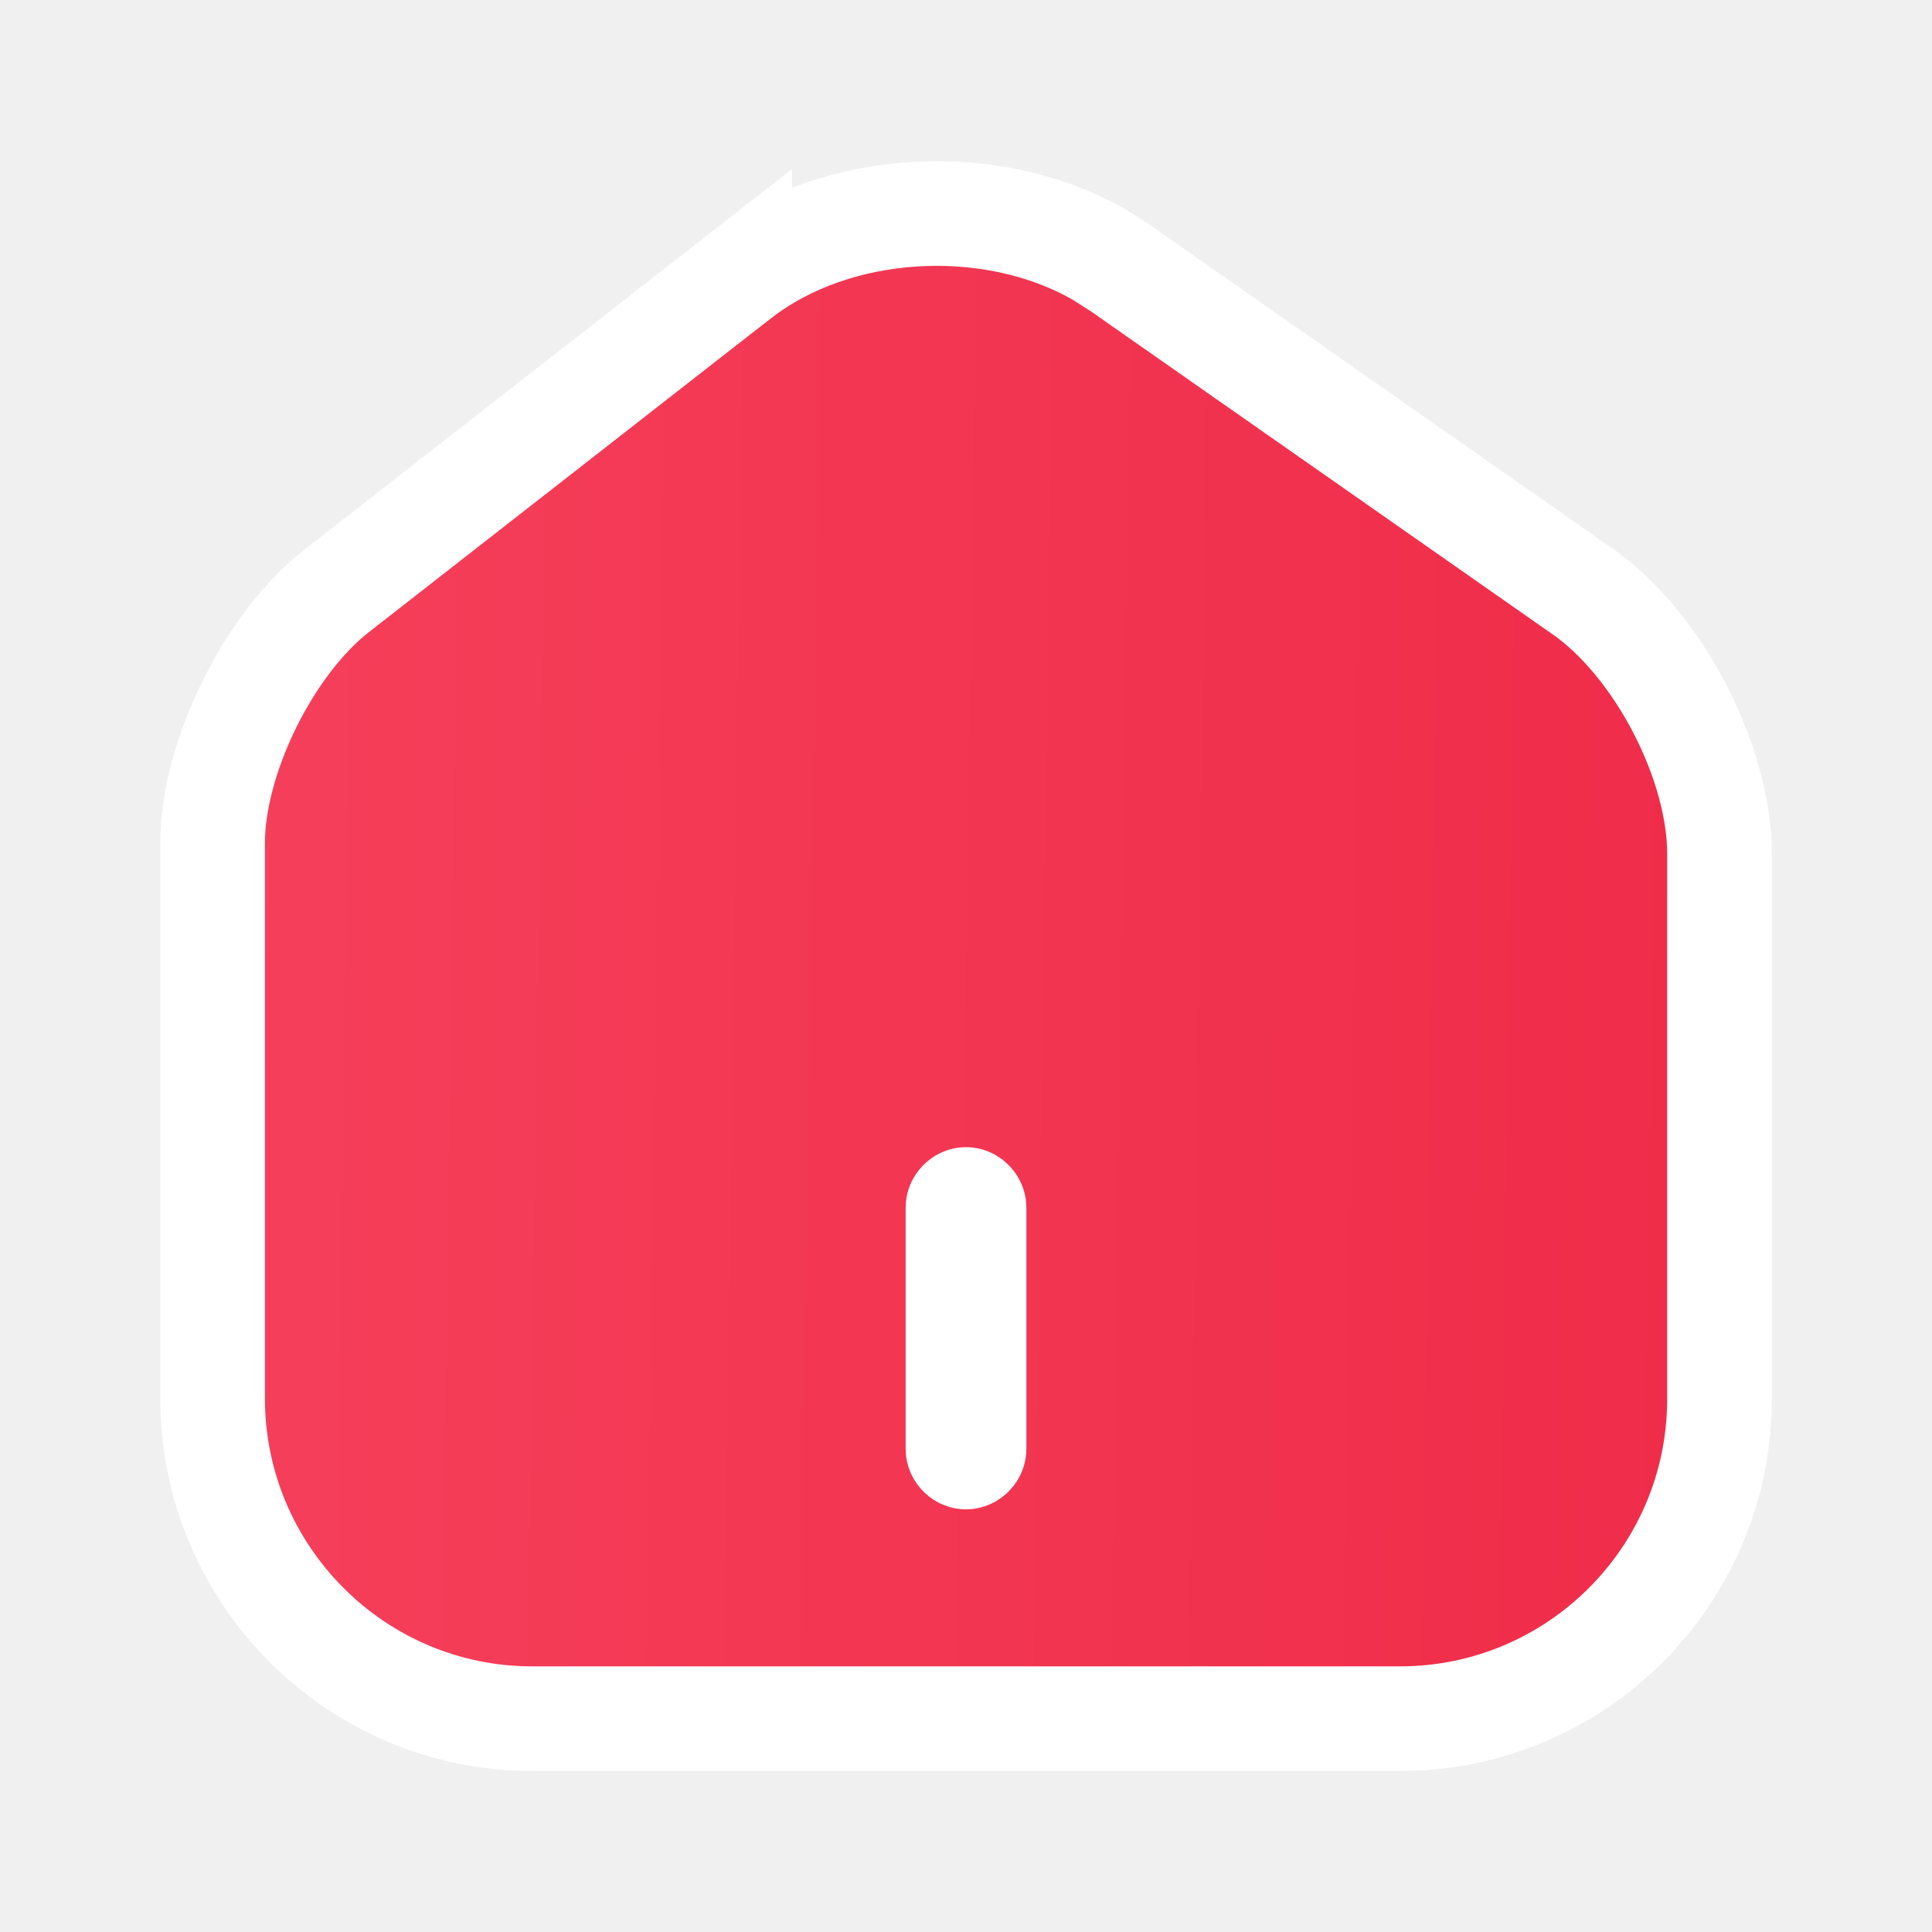
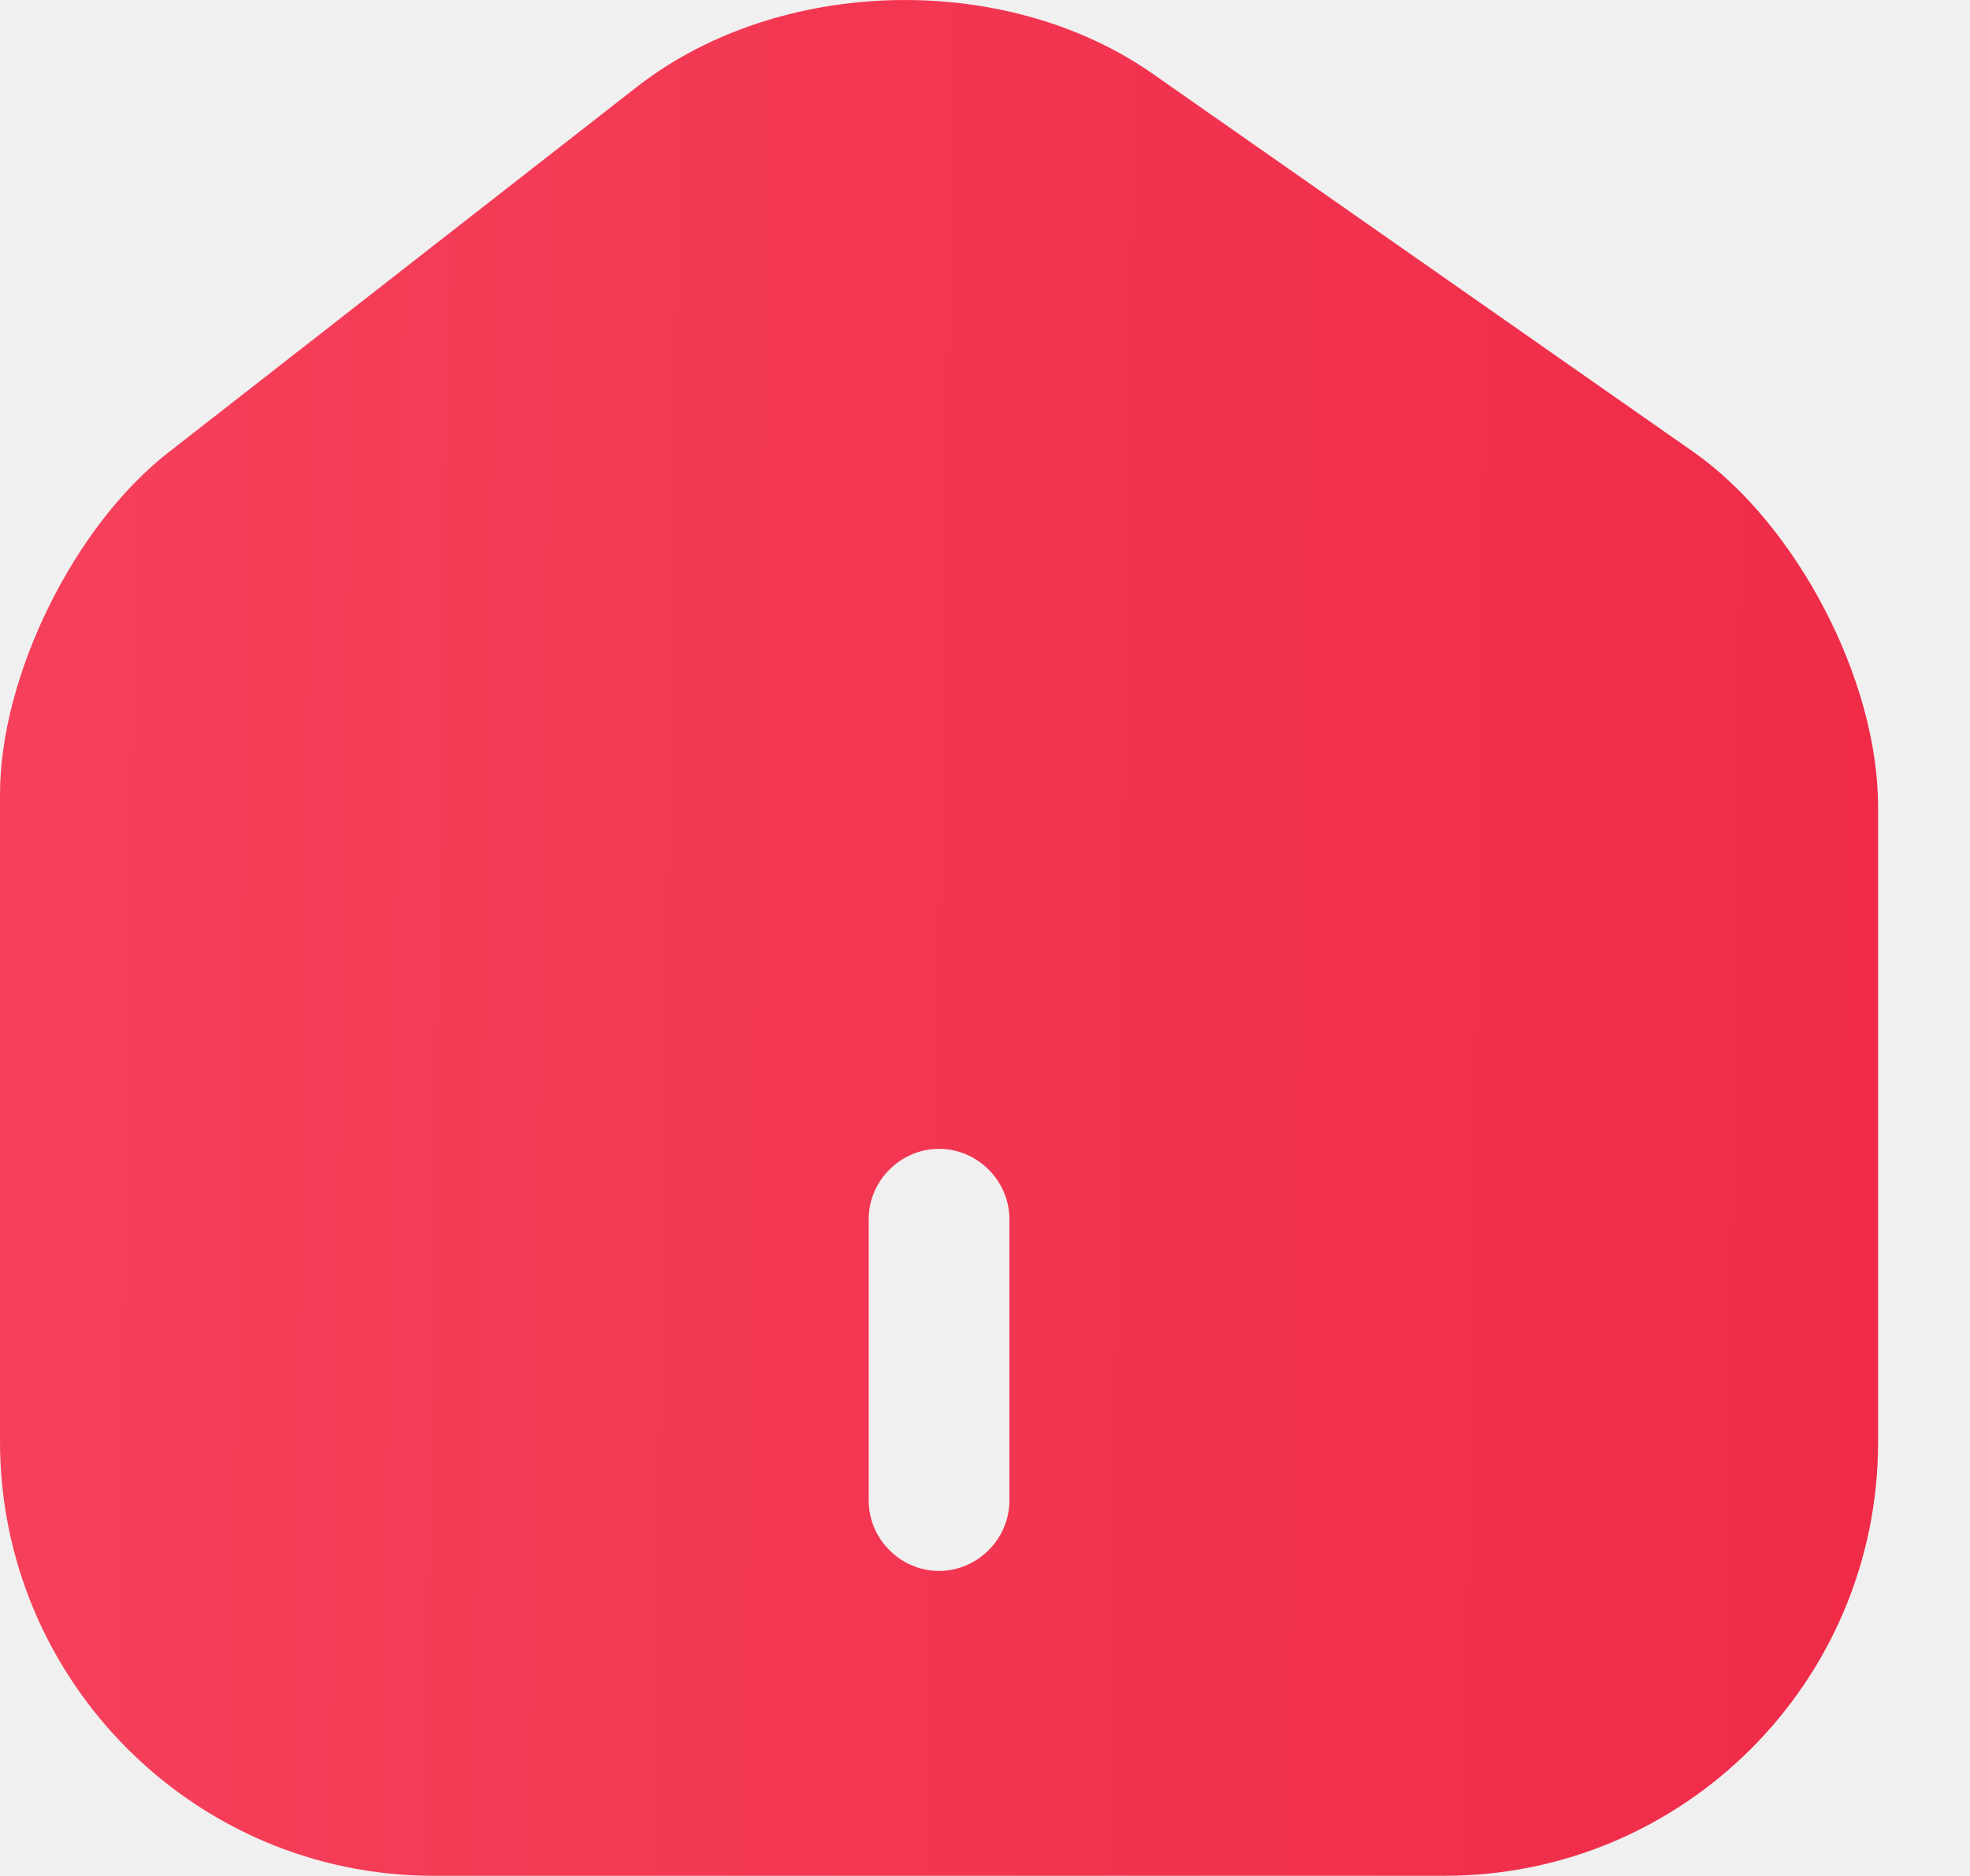
- <svg xmlns="http://www.w3.org/2000/svg" width="24" height="24" viewBox="0 0 24 24" fill="none">
-   <path d="M9.188 3.434C10.393 2.501 12.312 2.396 13.648 3.159L13.907 3.323L19.668 7.353C20.113 7.665 20.542 8.182 20.861 8.793C21.18 9.405 21.36 10.054 21.36 10.6V17.38C21.36 19.571 19.581 21.35 17.391 21.35H6.61C4.421 21.35 2.641 19.563 2.641 17.371L2.641 10.47C2.641 9.964 2.803 9.348 3.094 8.757C3.384 8.167 3.775 7.658 4.18 7.342L9.188 3.433L9.188 3.434Z" fill="url(#paint0_linear_2699_980)" stroke="white" stroke-width="1.3" />
-   <path d="M12 14.9C12.022 14.9 12.047 14.909 12.069 14.931C12.091 14.953 12.1 14.978 12.1 15V18C12.1 18.022 12.091 18.047 12.069 18.069C12.047 18.091 12.022 18.1 12 18.1C11.978 18.1 11.953 18.091 11.931 18.069C11.909 18.047 11.9 18.022 11.9 18V15C11.9 14.978 11.909 14.953 11.931 14.931C11.953 14.909 11.978 14.9 12 14.9Z" fill="#8C8C8C" stroke="white" stroke-width="1.3" />
+ <svg xmlns="http://www.w3.org/2000/svg" width="21" height="20" viewBox="0 0 21 20" fill="none">
+   <path d="M6.8 0.918C8.31 -0.252 10.72 -0.312 12.29 0.788L18.05 4.817C19.15 5.587 20.02 7.248 20.02 8.598V15.378C20.019 17.928 17.95 19.998 15.4 19.998H4.62C2.07 19.998 0 17.918 0 15.368V8.468C0 7.208 0.79 5.608 1.79 4.828L6.8 0.918ZM10.01 12.248C9.6 12.248 9.26 12.588 9.26 12.998V15.998C9.26 16.408 9.6 16.748 10.01 16.748C10.42 16.748 10.76 16.408 10.76 15.998V12.998C10.76 12.588 10.42 12.248 10.01 12.248Z" fill="url(#paint0_linear_3113_1794)" />
  <defs>
-     <linearGradient id="paint0_linear_2699_980" x1="1.99" y1="4.971" x2="22.209" y2="5.256" gradientUnits="userSpaceOnUse">
+     <linearGradient id="paint0_linear_3113_1794" x1="-1.53417e-09" y1="2.968" x2="20.218" y2="3.254" gradientUnits="userSpaceOnUse">
      <stop stop-color="#F6405B" />
      <stop offset="1" stop-color="#EF2B48" />
    </linearGradient>
  </defs>
</svg>
